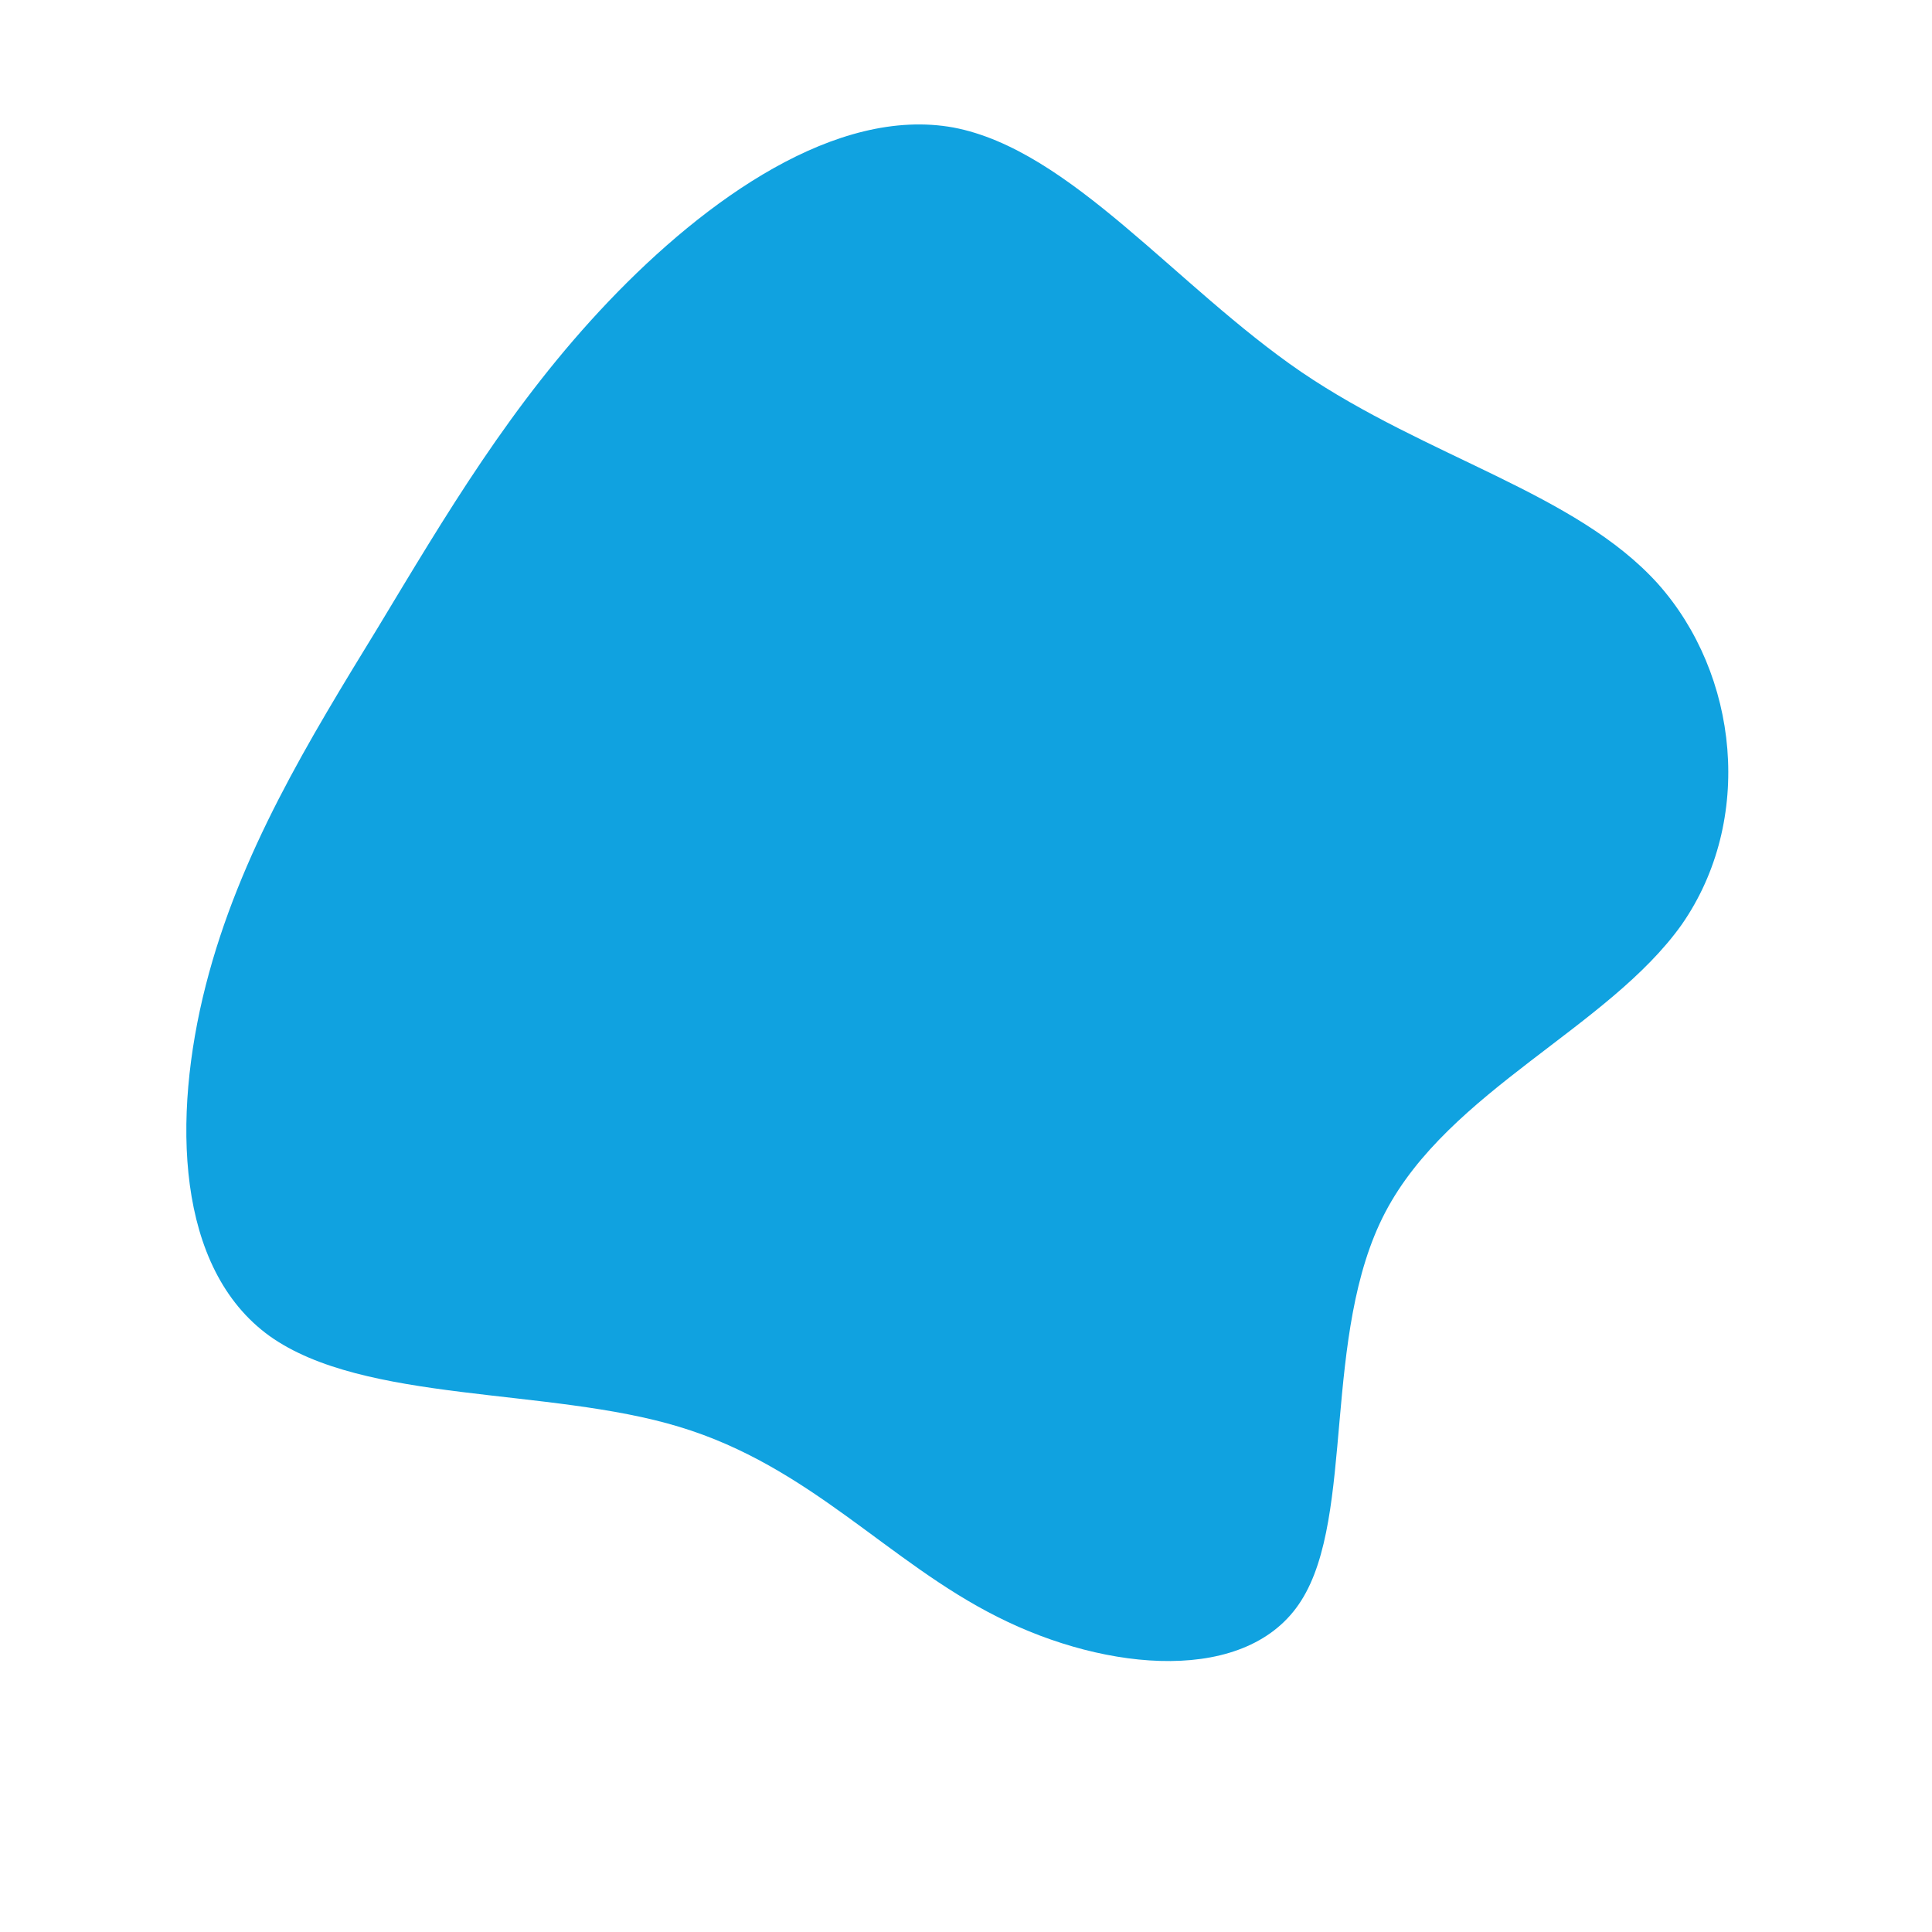
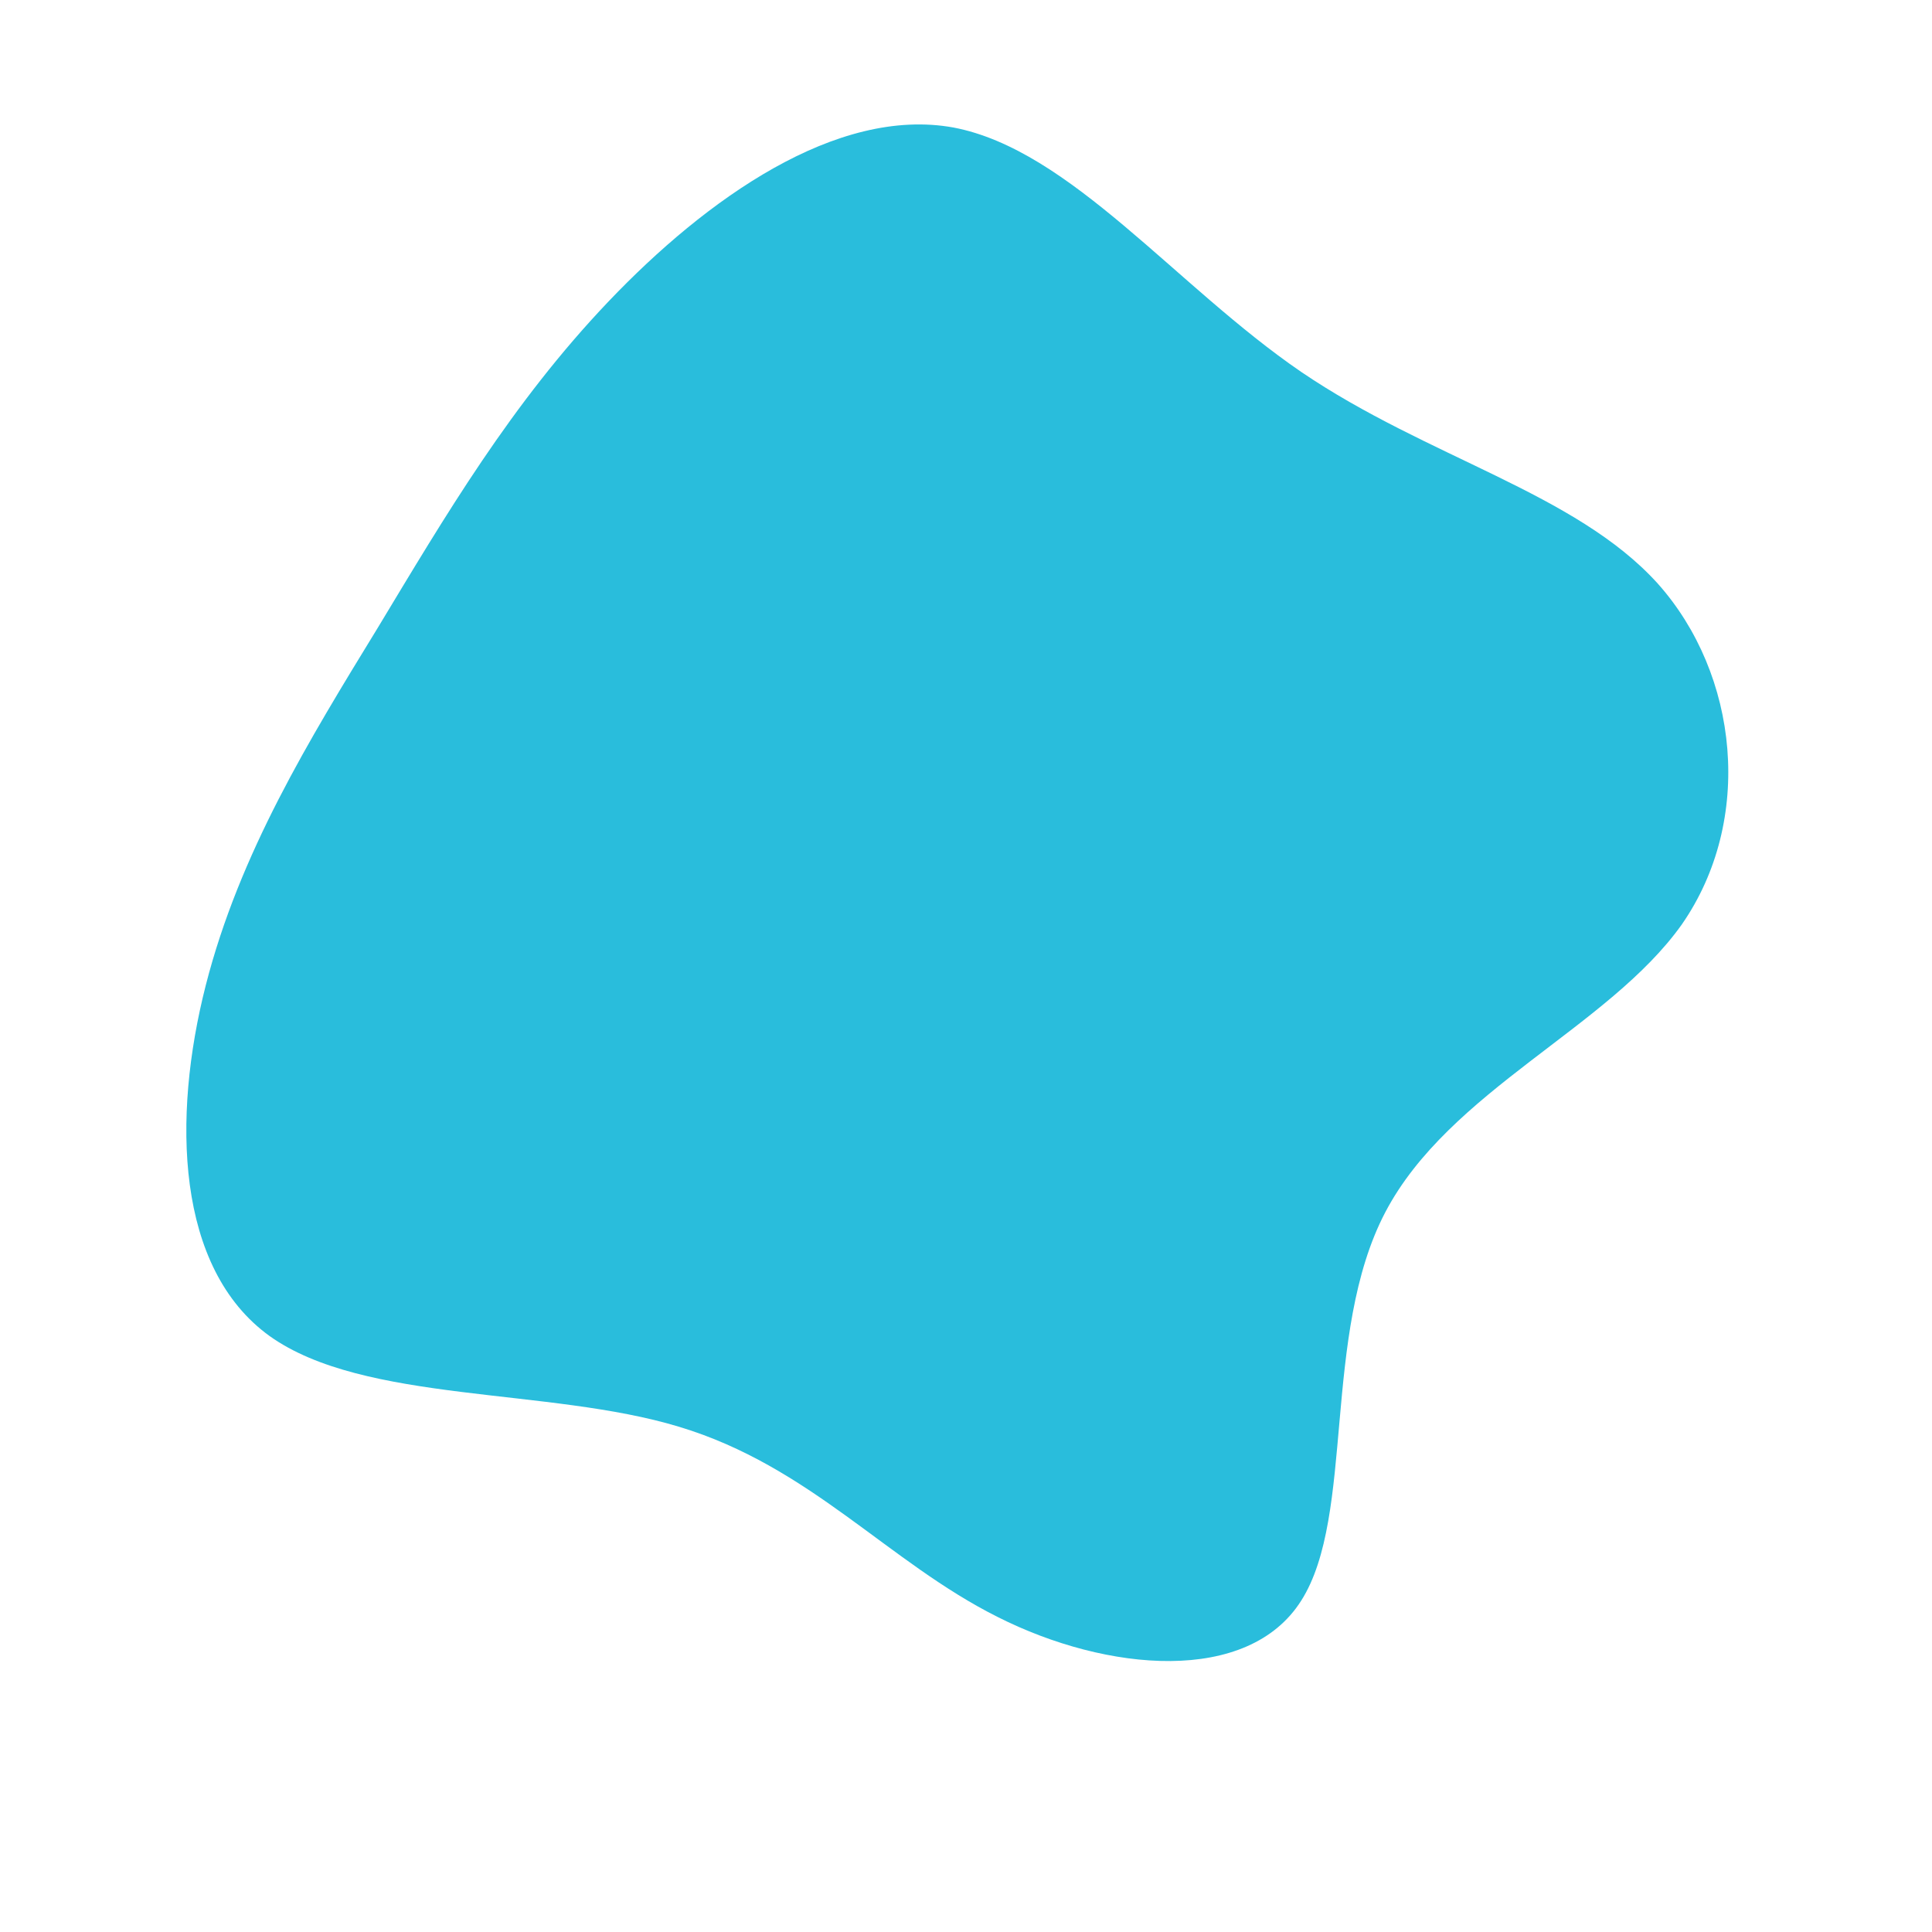
<svg xmlns="http://www.w3.org/2000/svg" viewBox="0 0 200 200">
-   <path fill="#10A2E0" d="M34.7,-61.5C47.8,-52.6,63.1,-49,71.6,-39.6C80,-30.2,81.6,-15.1,74.1,-4.3C66.5,6.4,50,12.9,43.4,25.5C36.8,38.1,40.3,56.9,34.7,65.7C29.2,74.4,14.6,73.1,3.3,67.4C-8.1,61.7,-16.1,51.8,-29.7,47.7C-43.2,43.6,-62.3,45.3,-72.1,38.3C-81.8,31.3,-82.2,15.7,-78.7,2C-75.2,-11.7,-68,-23.4,-60.9,-35C-53.9,-46.6,-47.1,-58.2,-37,-68.8C-26.9,-79.4,-13.4,-89,-1.3,-86.8C10.8,-84.5,21.7,-70.4,34.7,-61.5Z" transform="translate(100 100)" />
+   <path fill="#29BDDC" d="M34.7,-61.5C47.8,-52.6,63.1,-49,71.6,-39.6C80,-30.2,81.6,-15.1,74.1,-4.3C66.5,6.4,50,12.9,43.4,25.5C36.8,38.1,40.3,56.9,34.7,65.7C29.2,74.4,14.6,73.1,3.3,67.4C-8.1,61.7,-16.1,51.8,-29.7,47.7C-43.2,43.6,-62.3,45.3,-72.1,38.3C-81.8,31.3,-82.2,15.7,-78.7,2C-75.2,-11.7,-68,-23.4,-60.9,-35C-53.9,-46.6,-47.1,-58.2,-37,-68.8C-26.9,-79.4,-13.4,-89,-1.3,-86.8C10.8,-84.5,21.7,-70.4,34.7,-61.5Z" transform="translate(100 100)" />
</svg>
